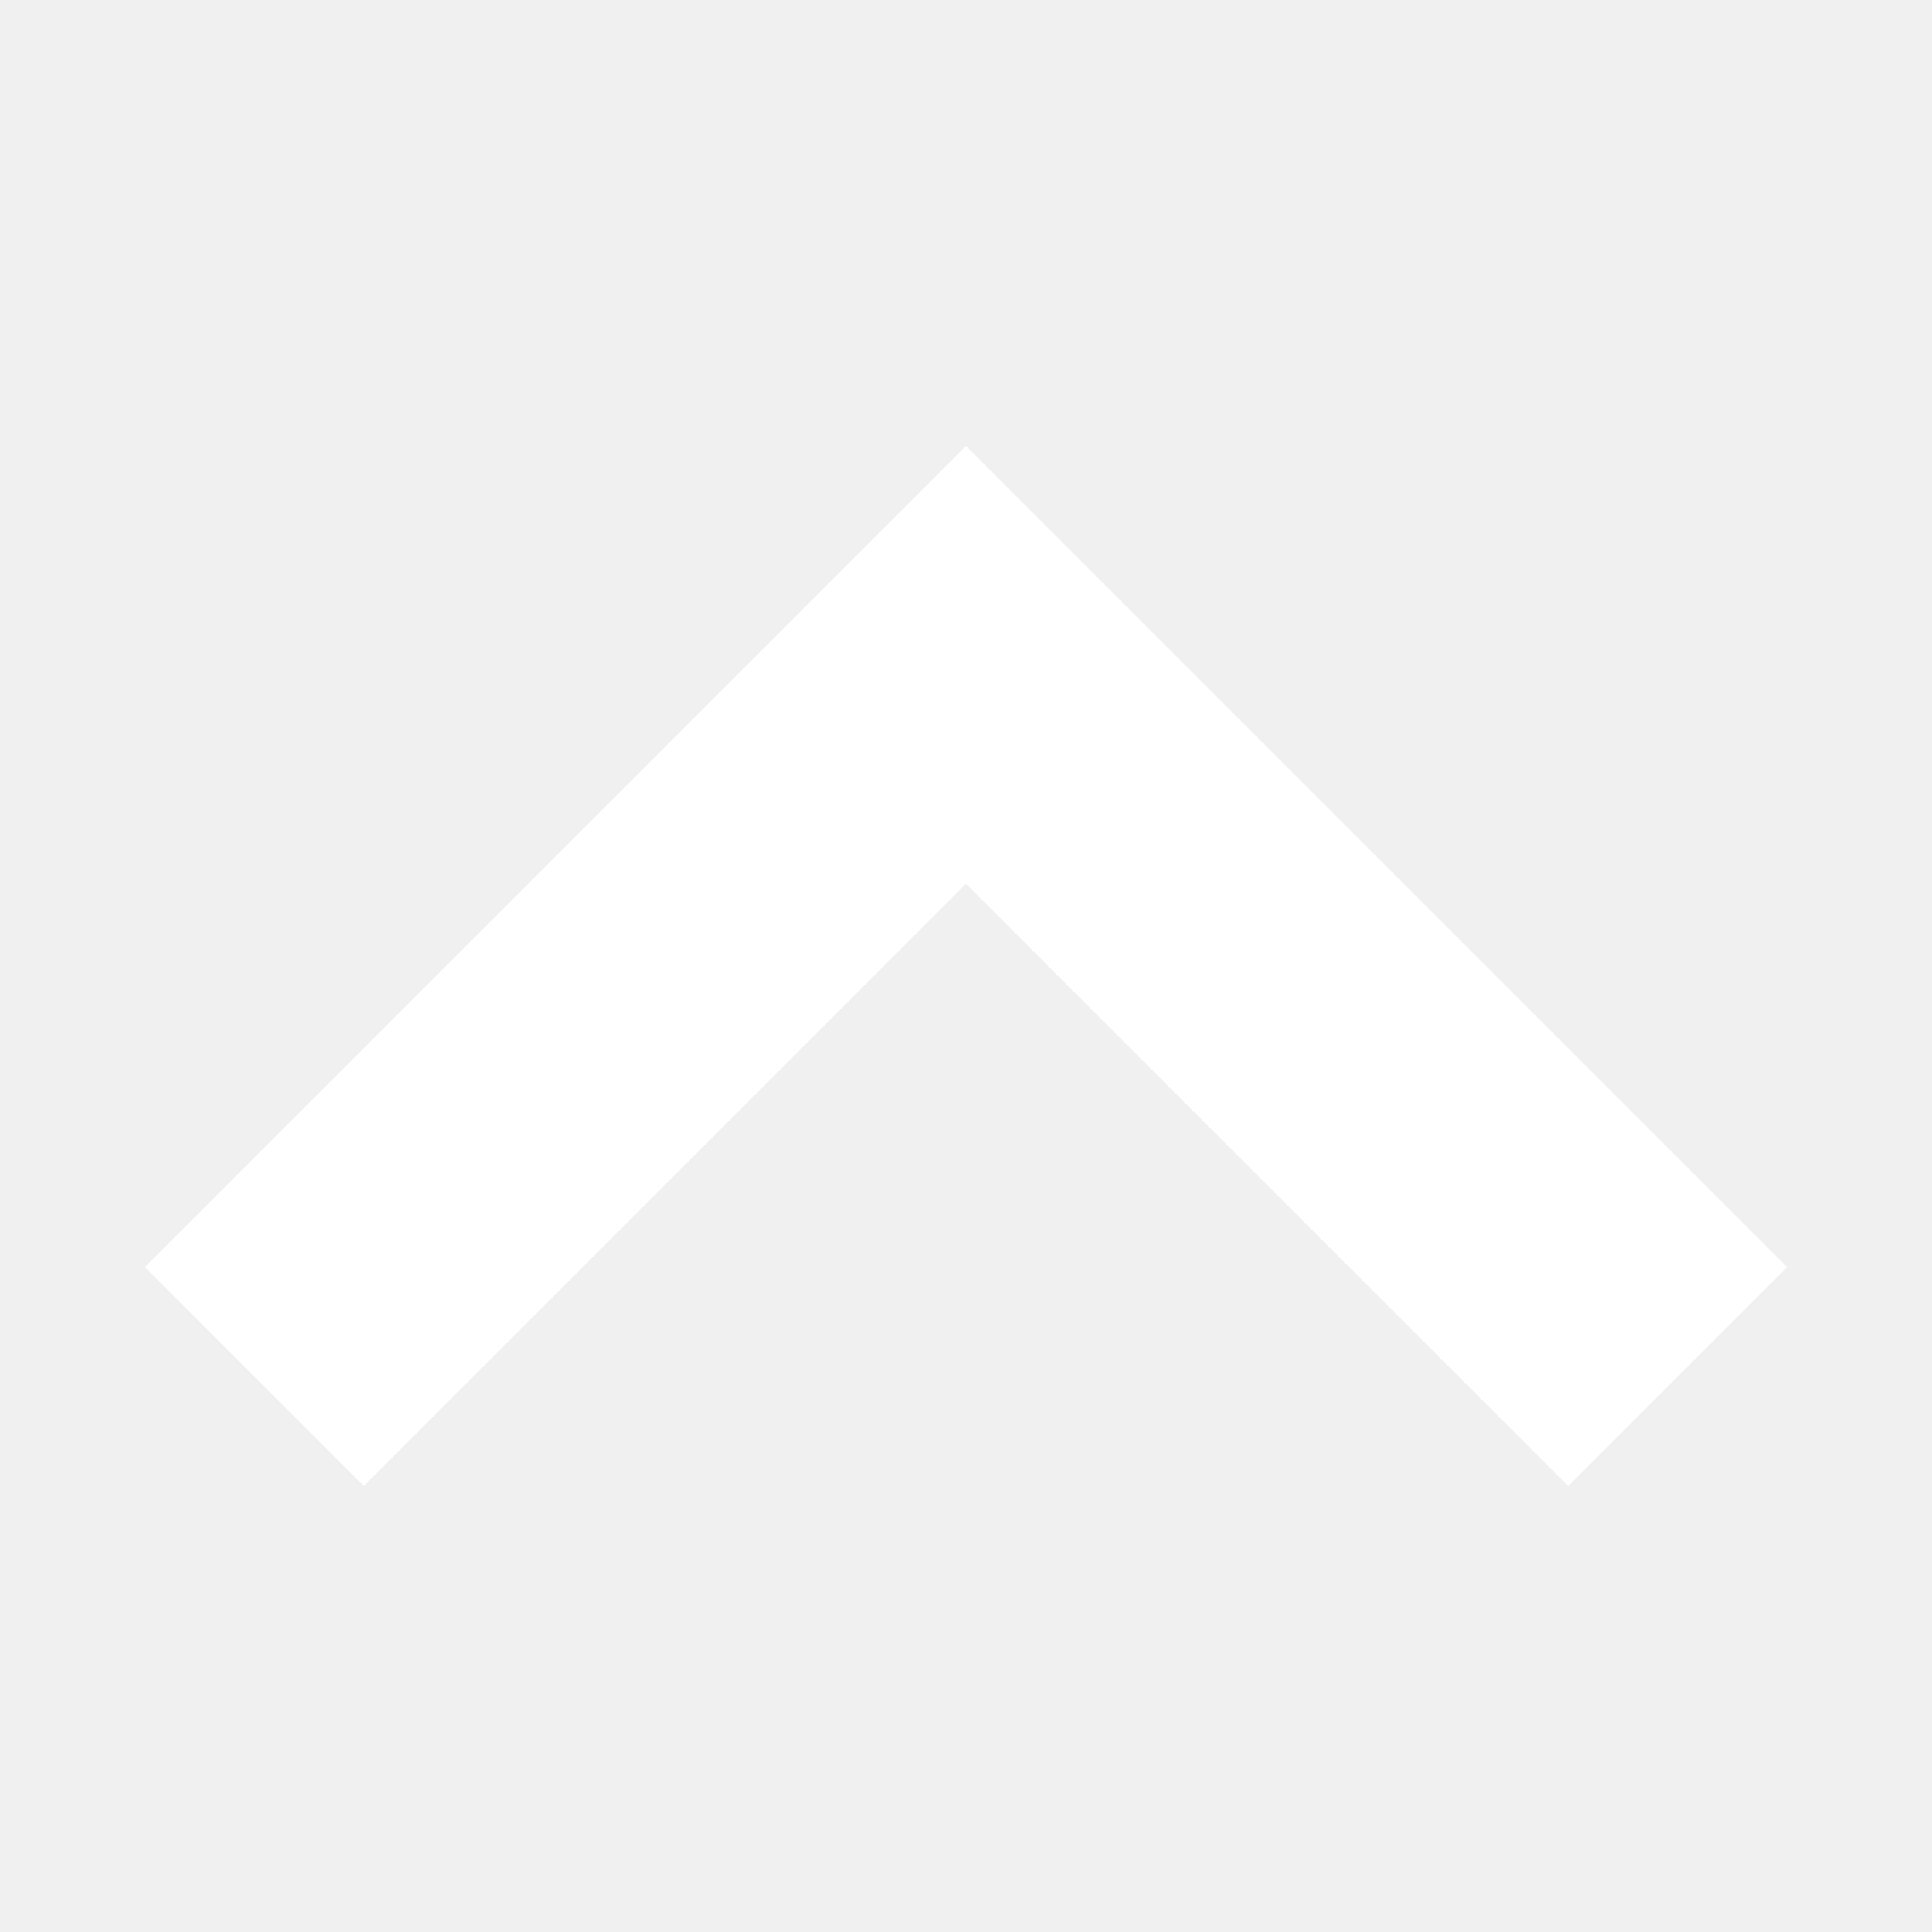
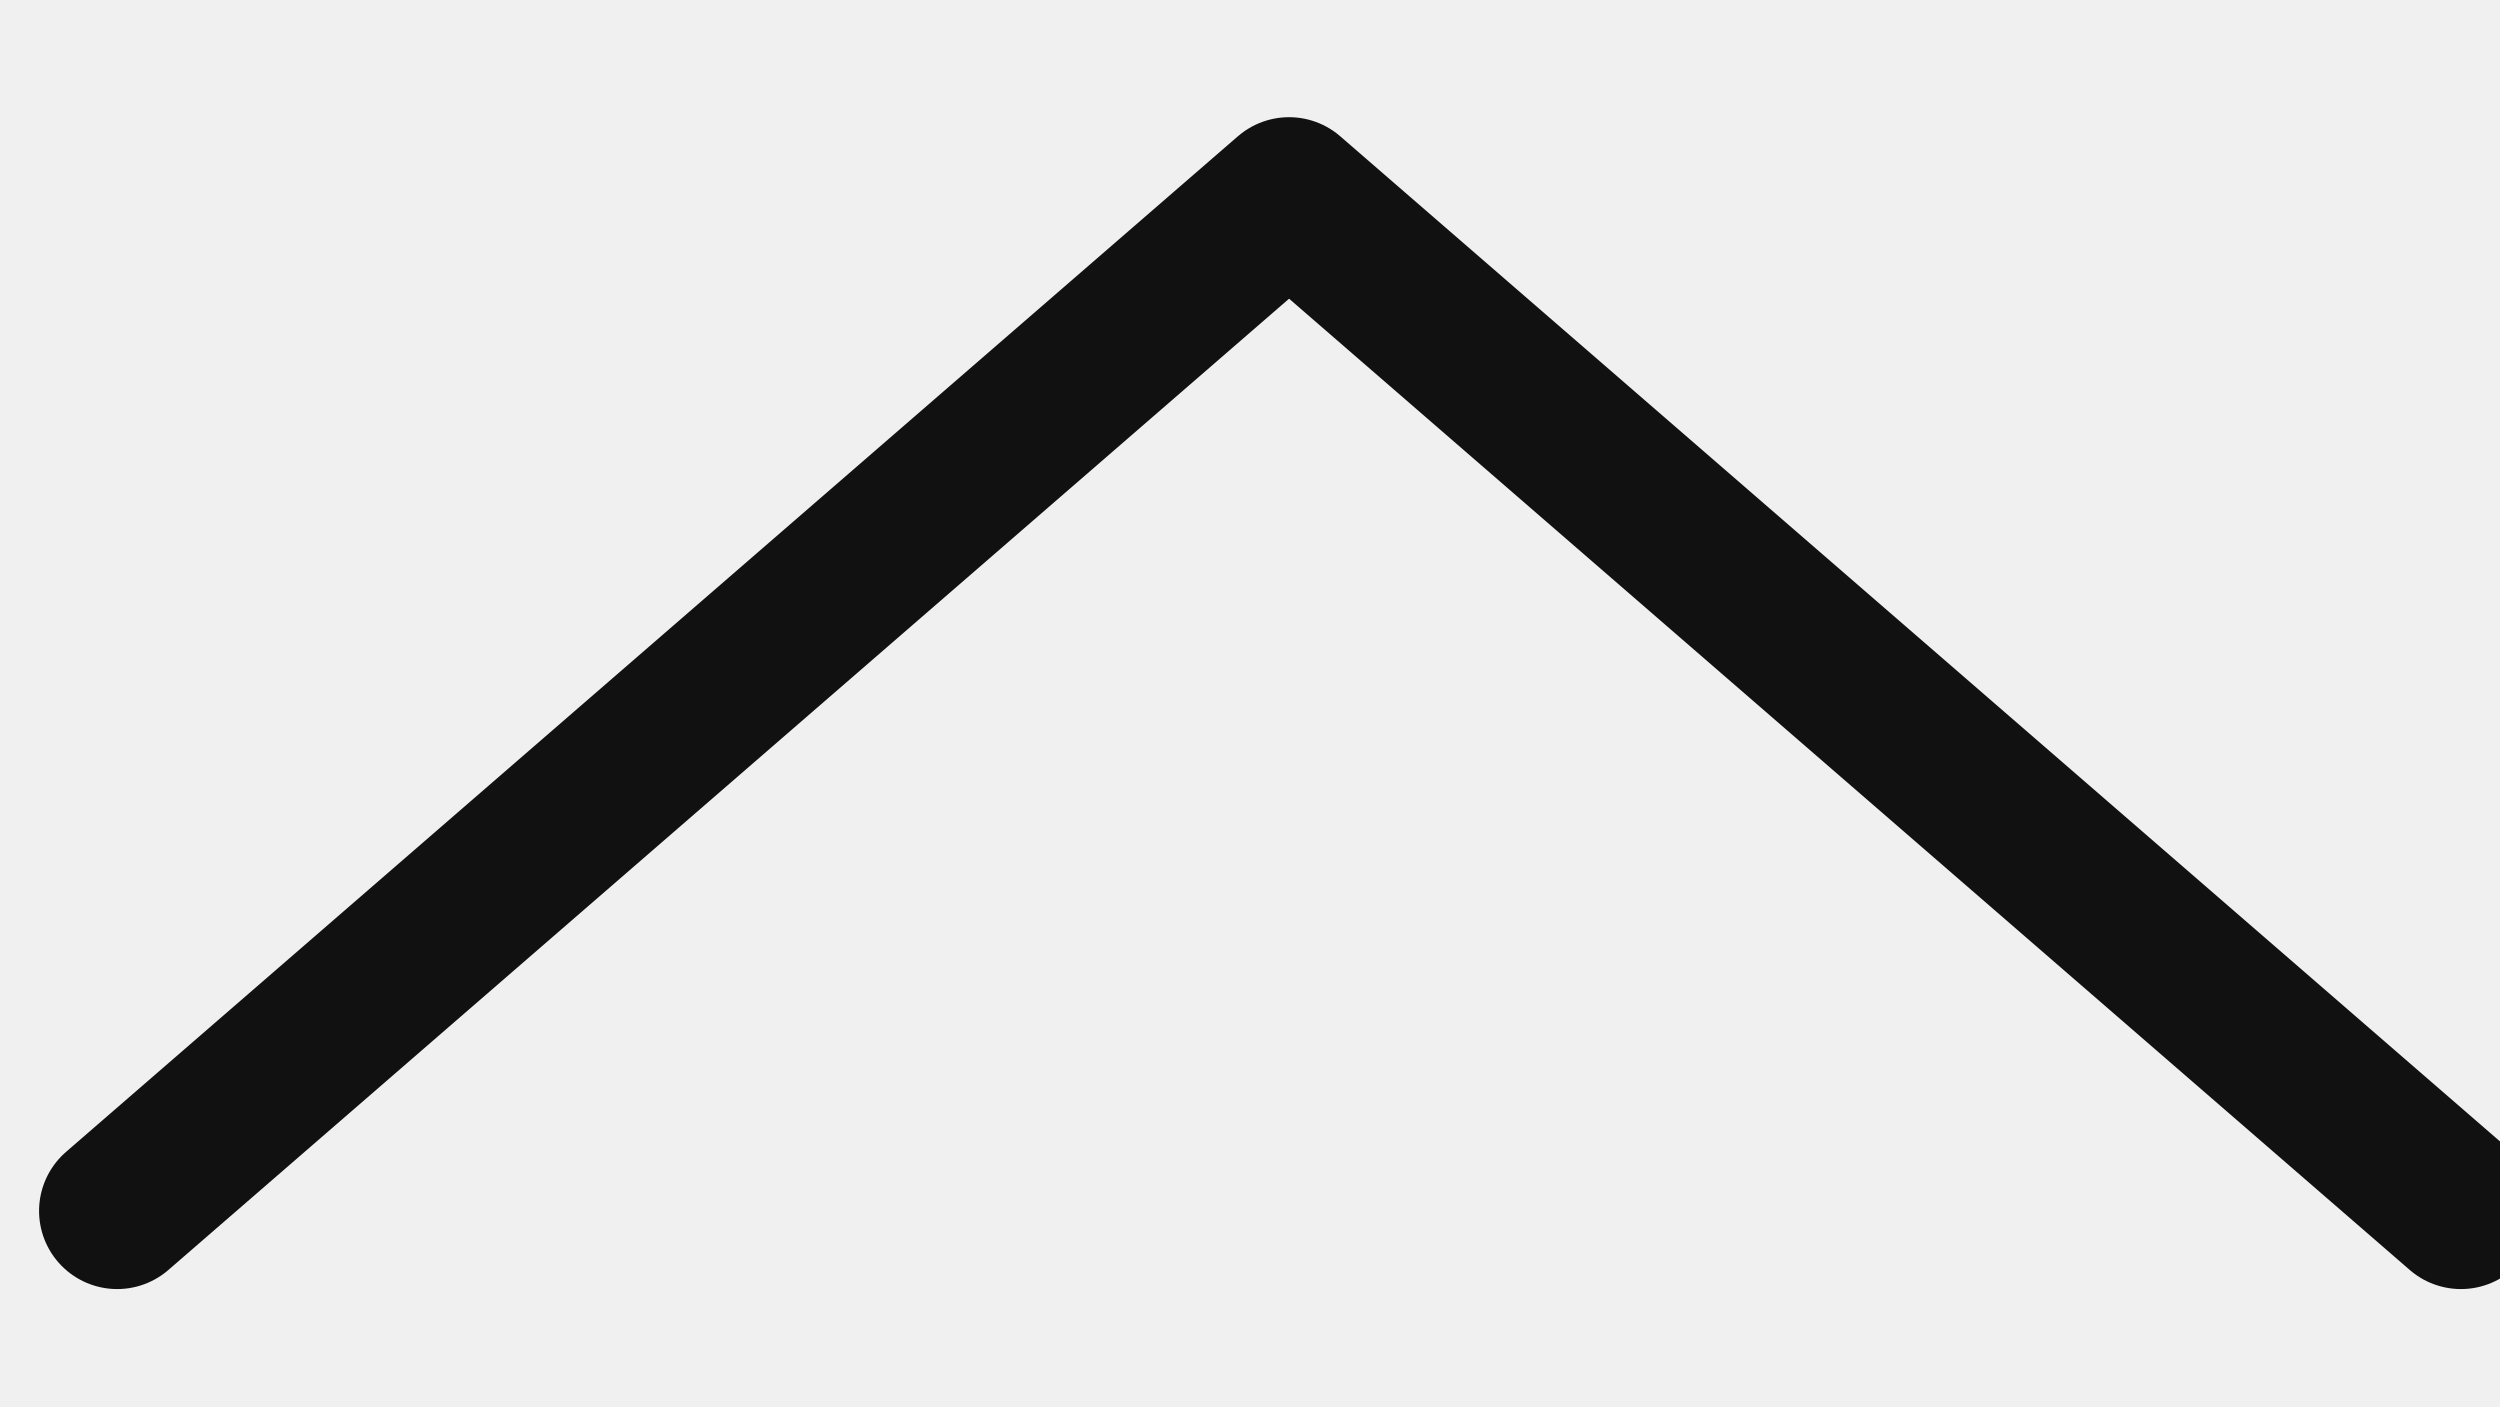
- <svg xmlns="http://www.w3.org/2000/svg" viewBox="0 0 100 100" width="100" height="100" style="width:100%;height:100%;background-size:initial;background-repeat-y:initial;background-repeat-x:initial;background-position-y:initial;background-position-x:initial;background-origin:initial;background-color:initial;background-clip:initial;background-attachment:initial;animation-play-state:paused">
-   <g style="transform-origin:50% 50%;animation-play-state:paused">
-     <path d="M7.5 65.583l11.333 11.334L50 45.75V23.083zm85 0L50 23.083V45.75l31.167 31.167z" style="animation-play-state:paused" fill="#fff" />
+ <svg xmlns="http://www.w3.org/2000/svg" version="1.1" width="16px" height="9px" viewBox="0 0 16.0 9.0">
+   <defs>
+     <clipPath id="i0">
+       <path d="M1440,0 L1440,7204 L0,7204 L0,0 L1440,0 Z" />
+     </clipPath>
+   </defs>
+   <g transform="translate(-343.0 -840.0)">
+     <g clip-path="url(#i0)">
+       <g transform="translate(64.0 834.0)">
+         <g transform="translate(294.75 13.75) rotate(-90.0) scale(1.0 -1.0)">
+           <path d="M0,15 L6.5,7.5 L0,0" stroke="#111111" stroke-width="1" fill="none" stroke-linecap="round" stroke-linejoin="round" />
+         </g>
+       </g>
+     </g>
  </g>
</svg>
